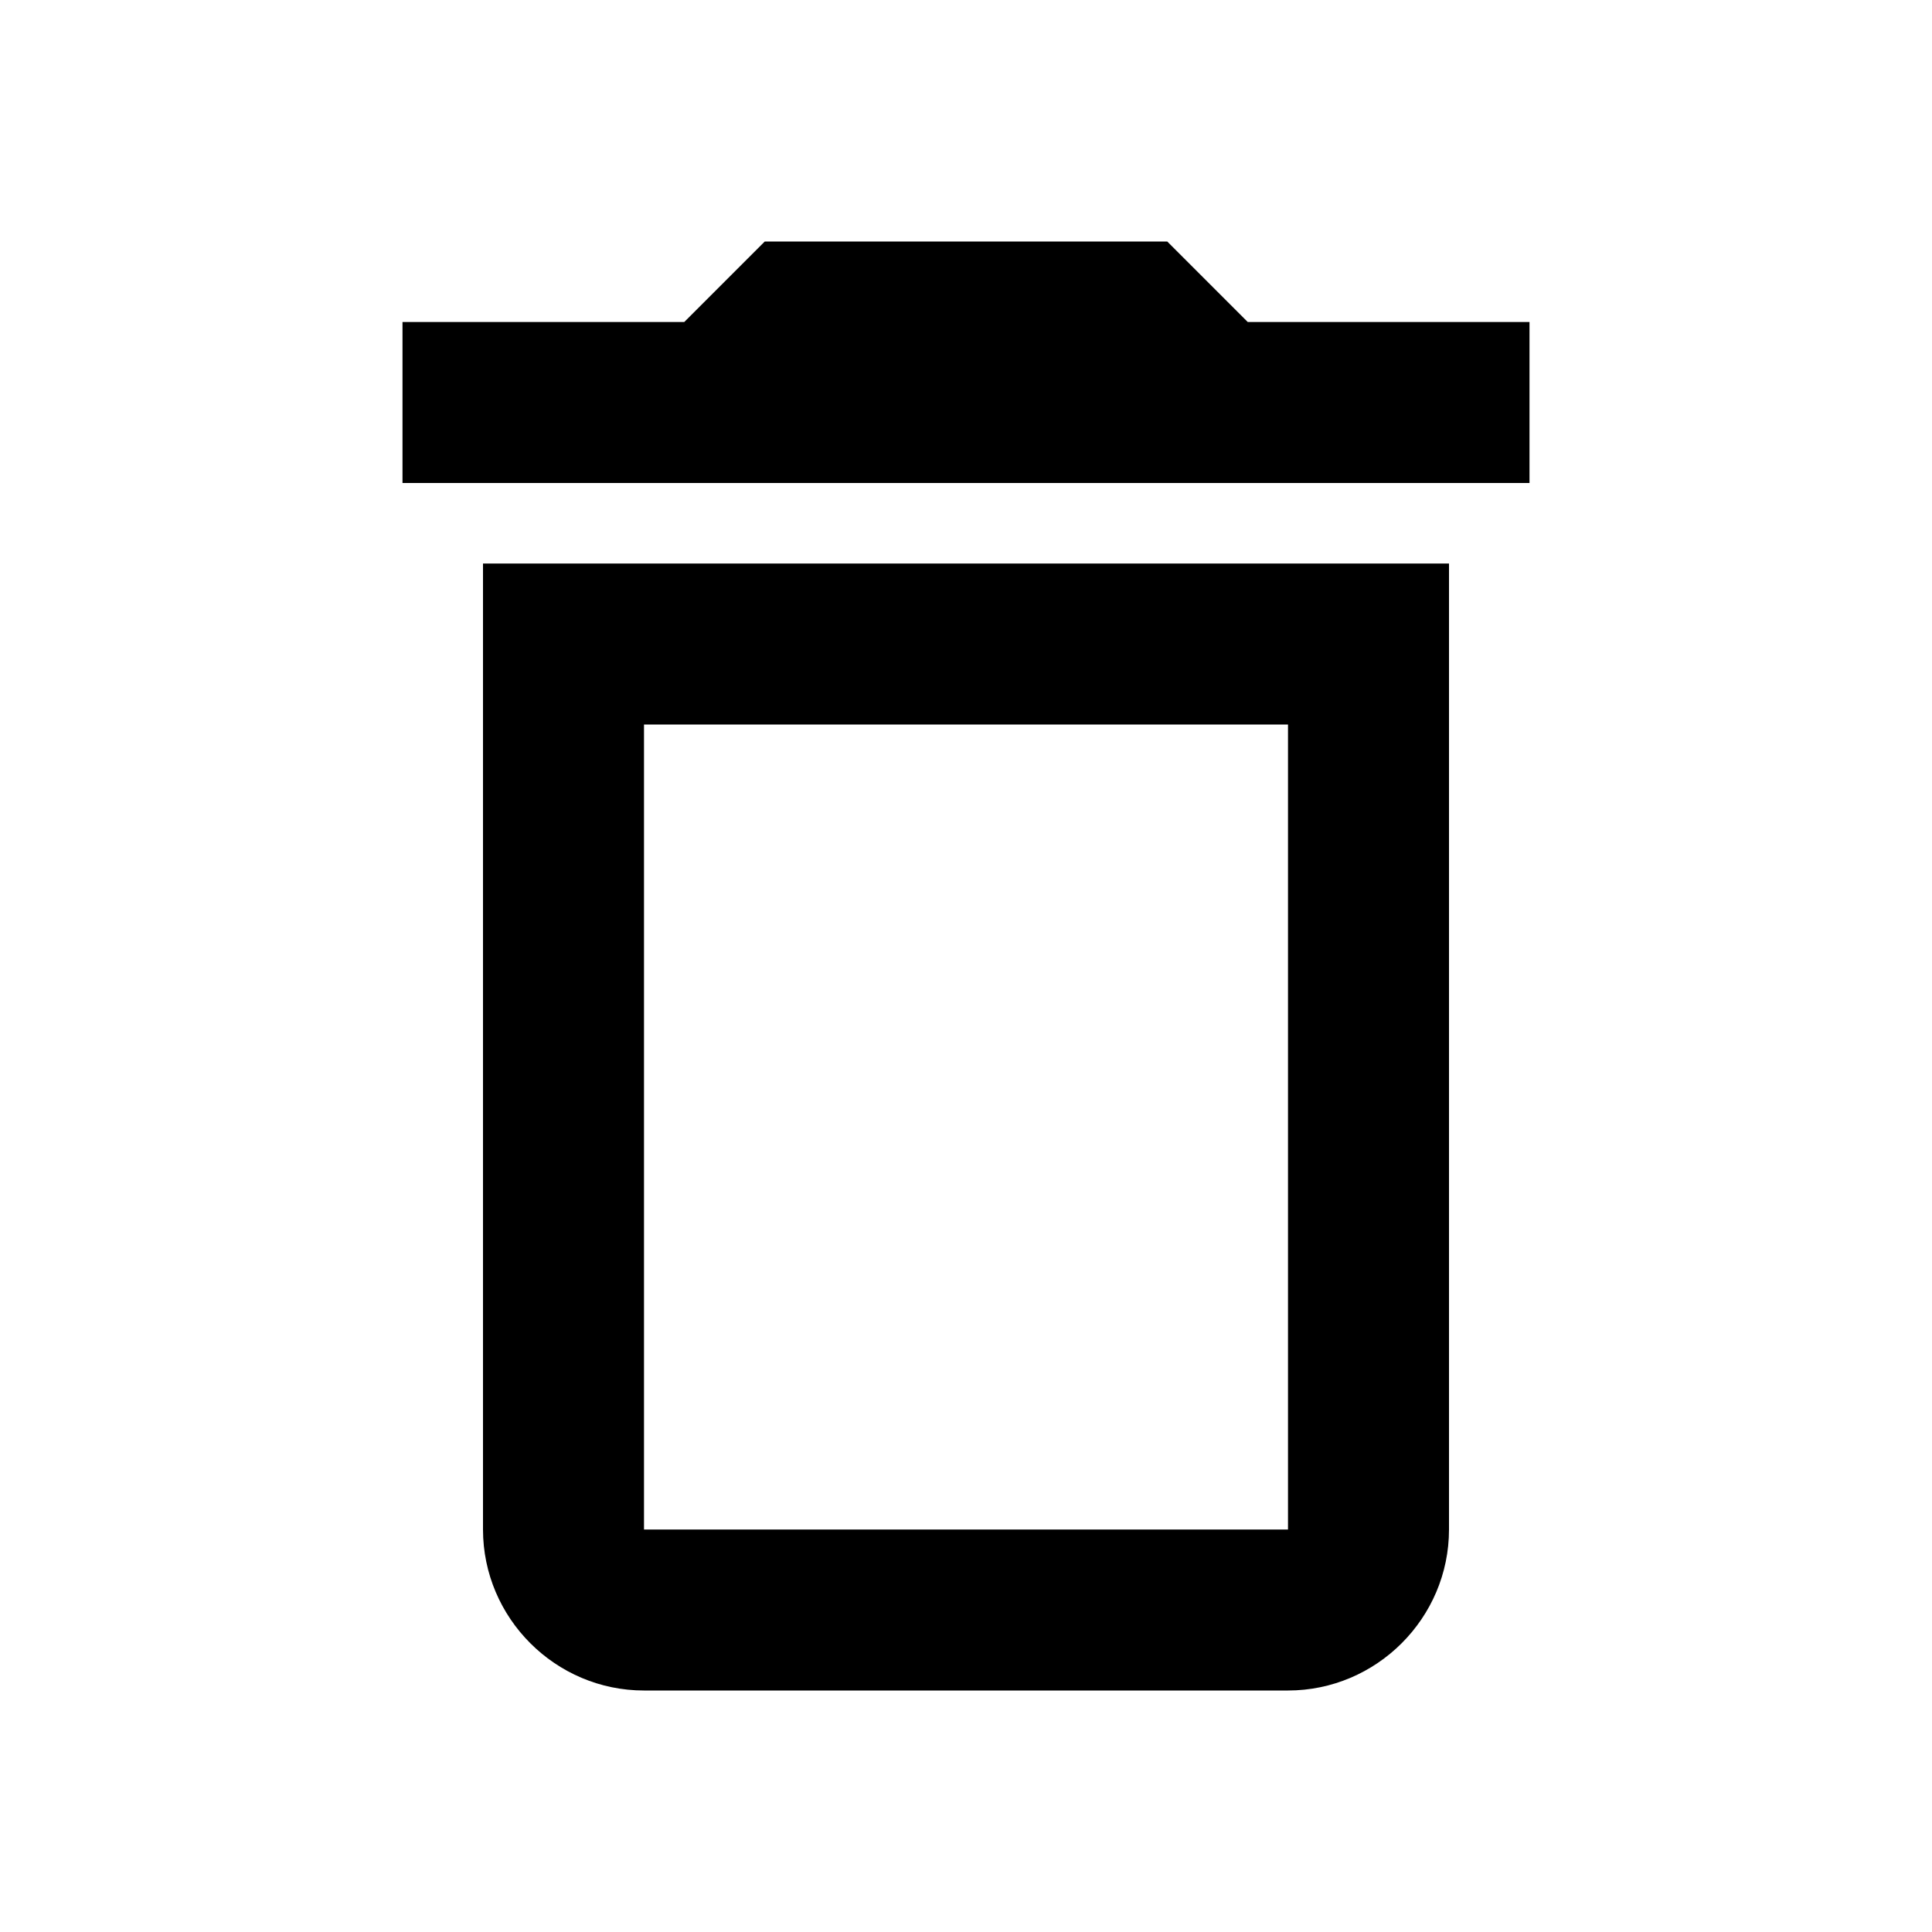
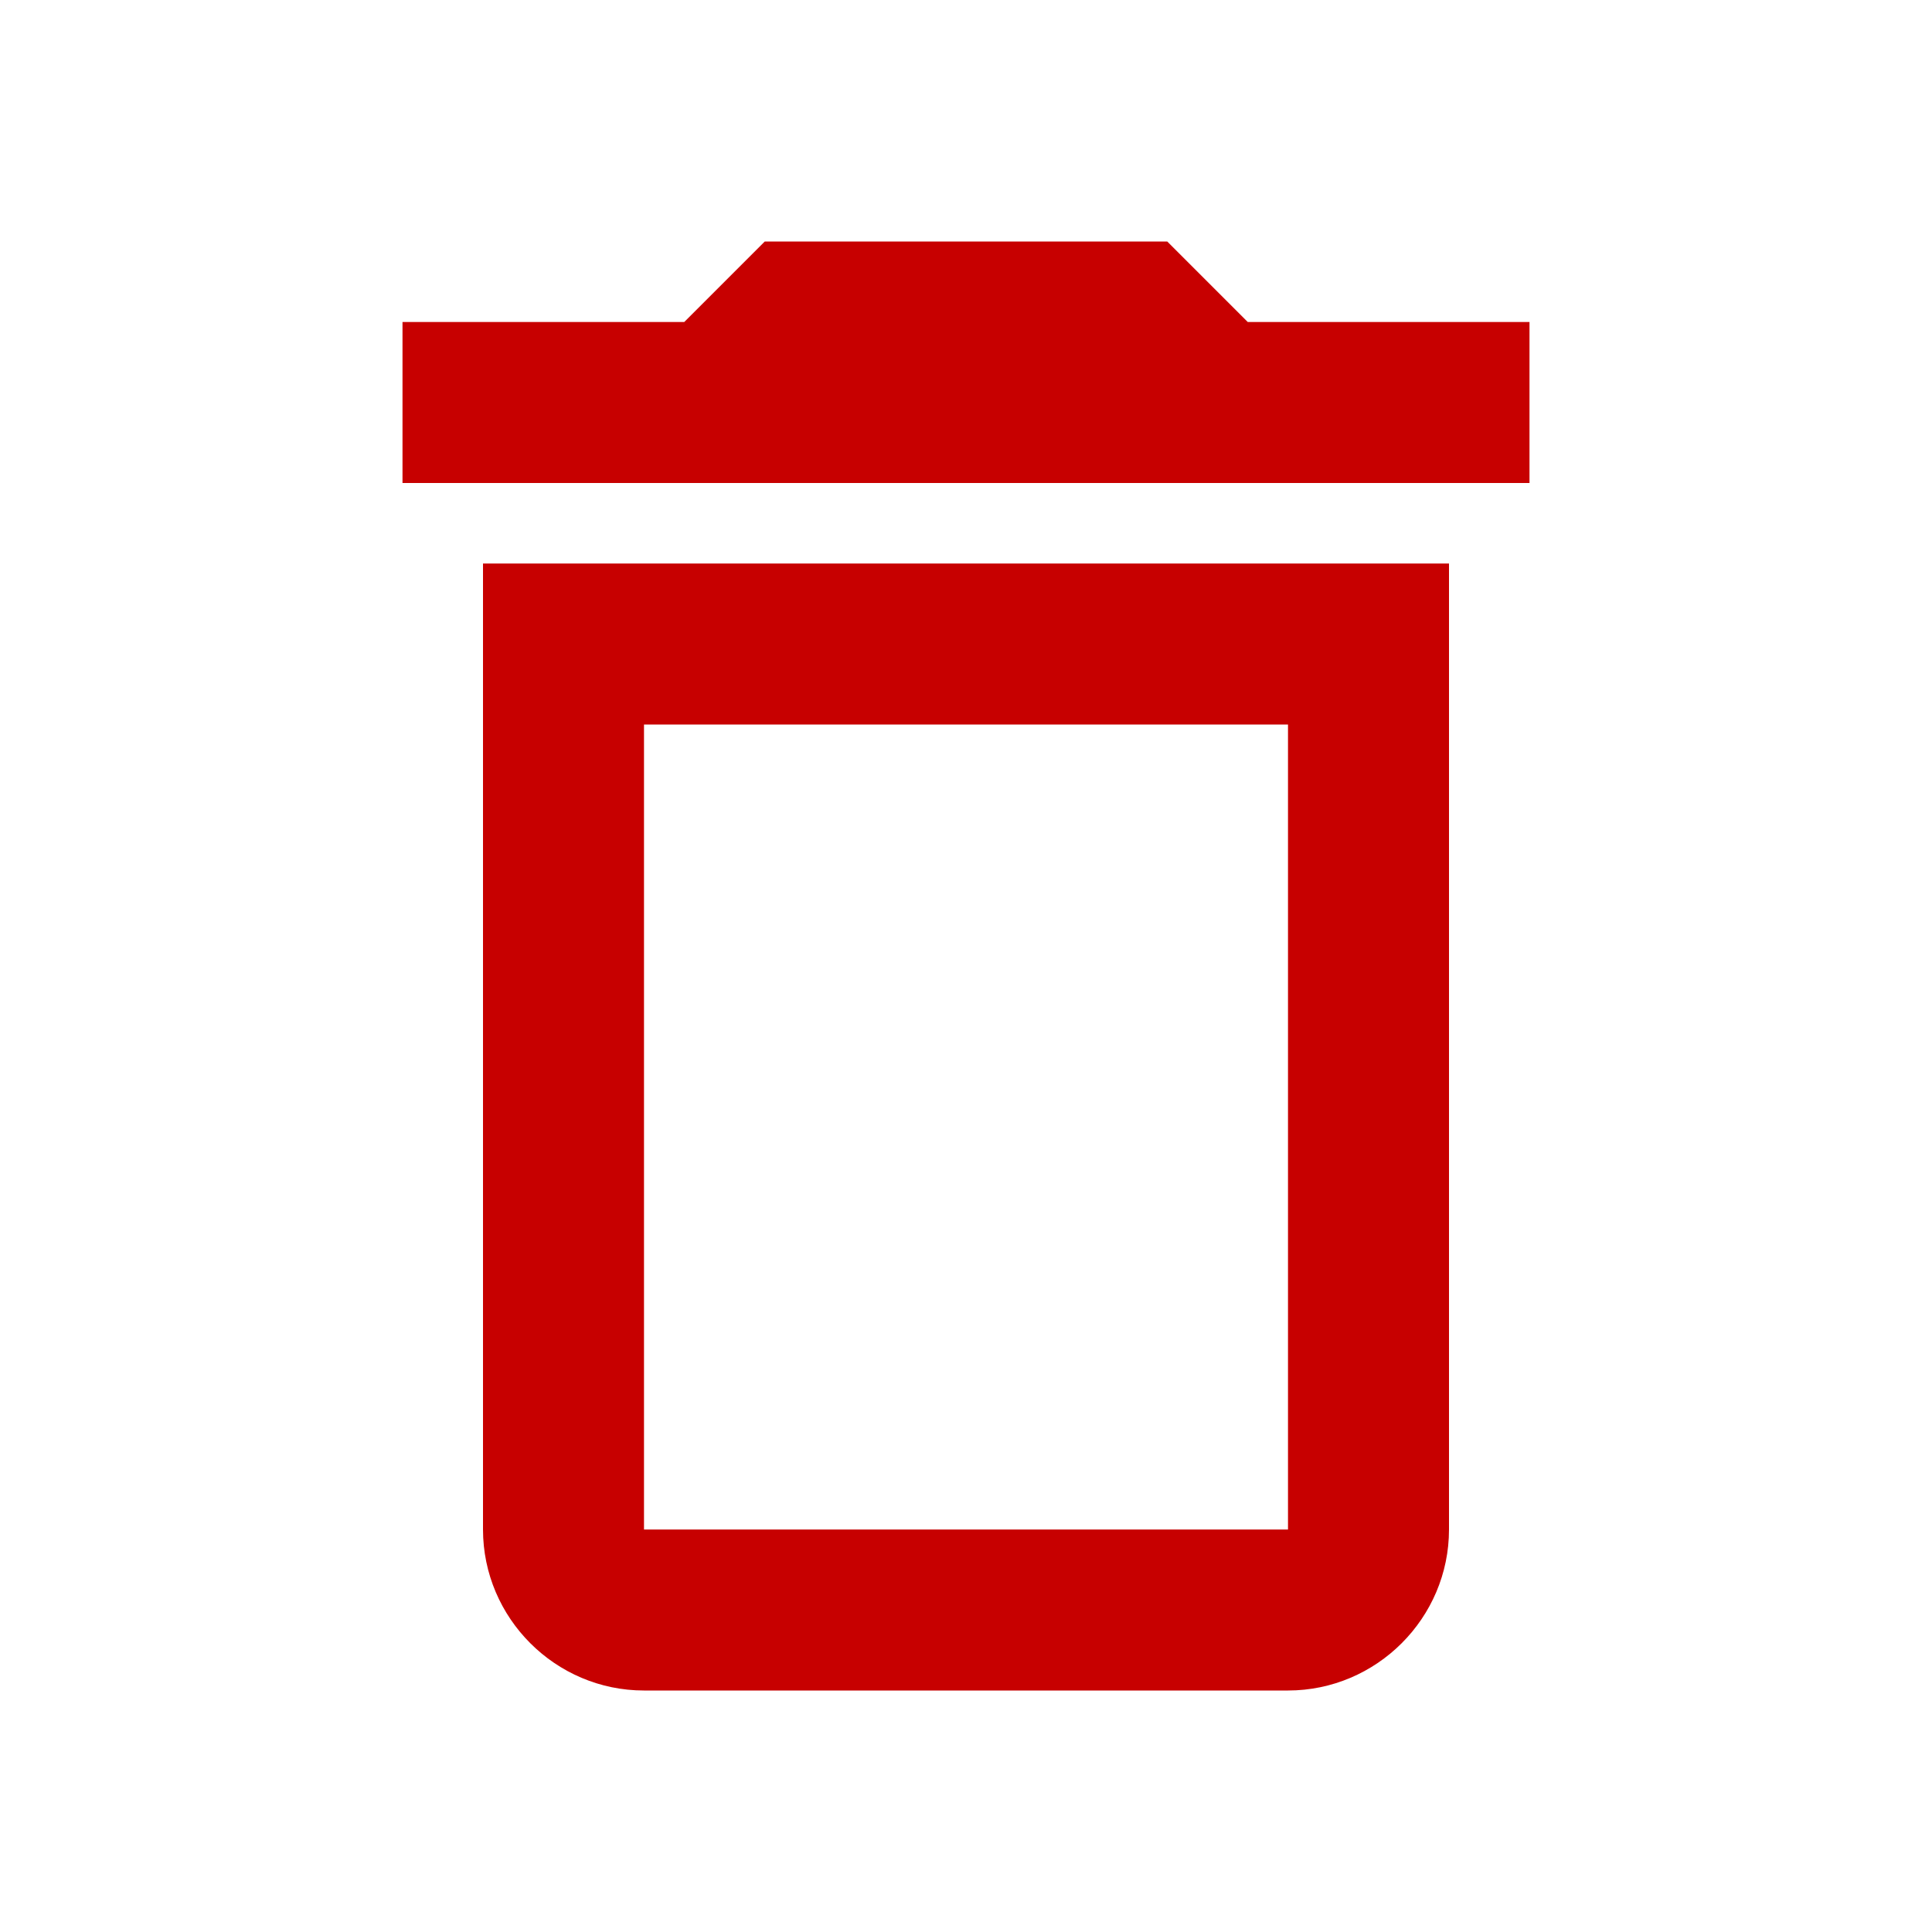
<svg xmlns="http://www.w3.org/2000/svg" width="24" height="24" viewBox="0 0 24 24" fill="none">
-   <path d="M6 19C6 20.1 6.9 21 8 21H16C17.1 21 18 20.1 18 19V7H6V19ZM8 9H16V19H8V9ZM15.5 4L14.5 3H9.5L8.5 4H5V6H19V4H15.5Z" fill="#000000" />
+   <path d="M6 19C6 20.1 6.9 21 8 21H16C17.1 21 18 20.1 18 19V7H6V19ZM8 9H16V19H8V9ZM15.5 4L14.5 3H9.5L8.5 4H5V6H19V4H15.5Z" fill="#C70000" />
</svg>
